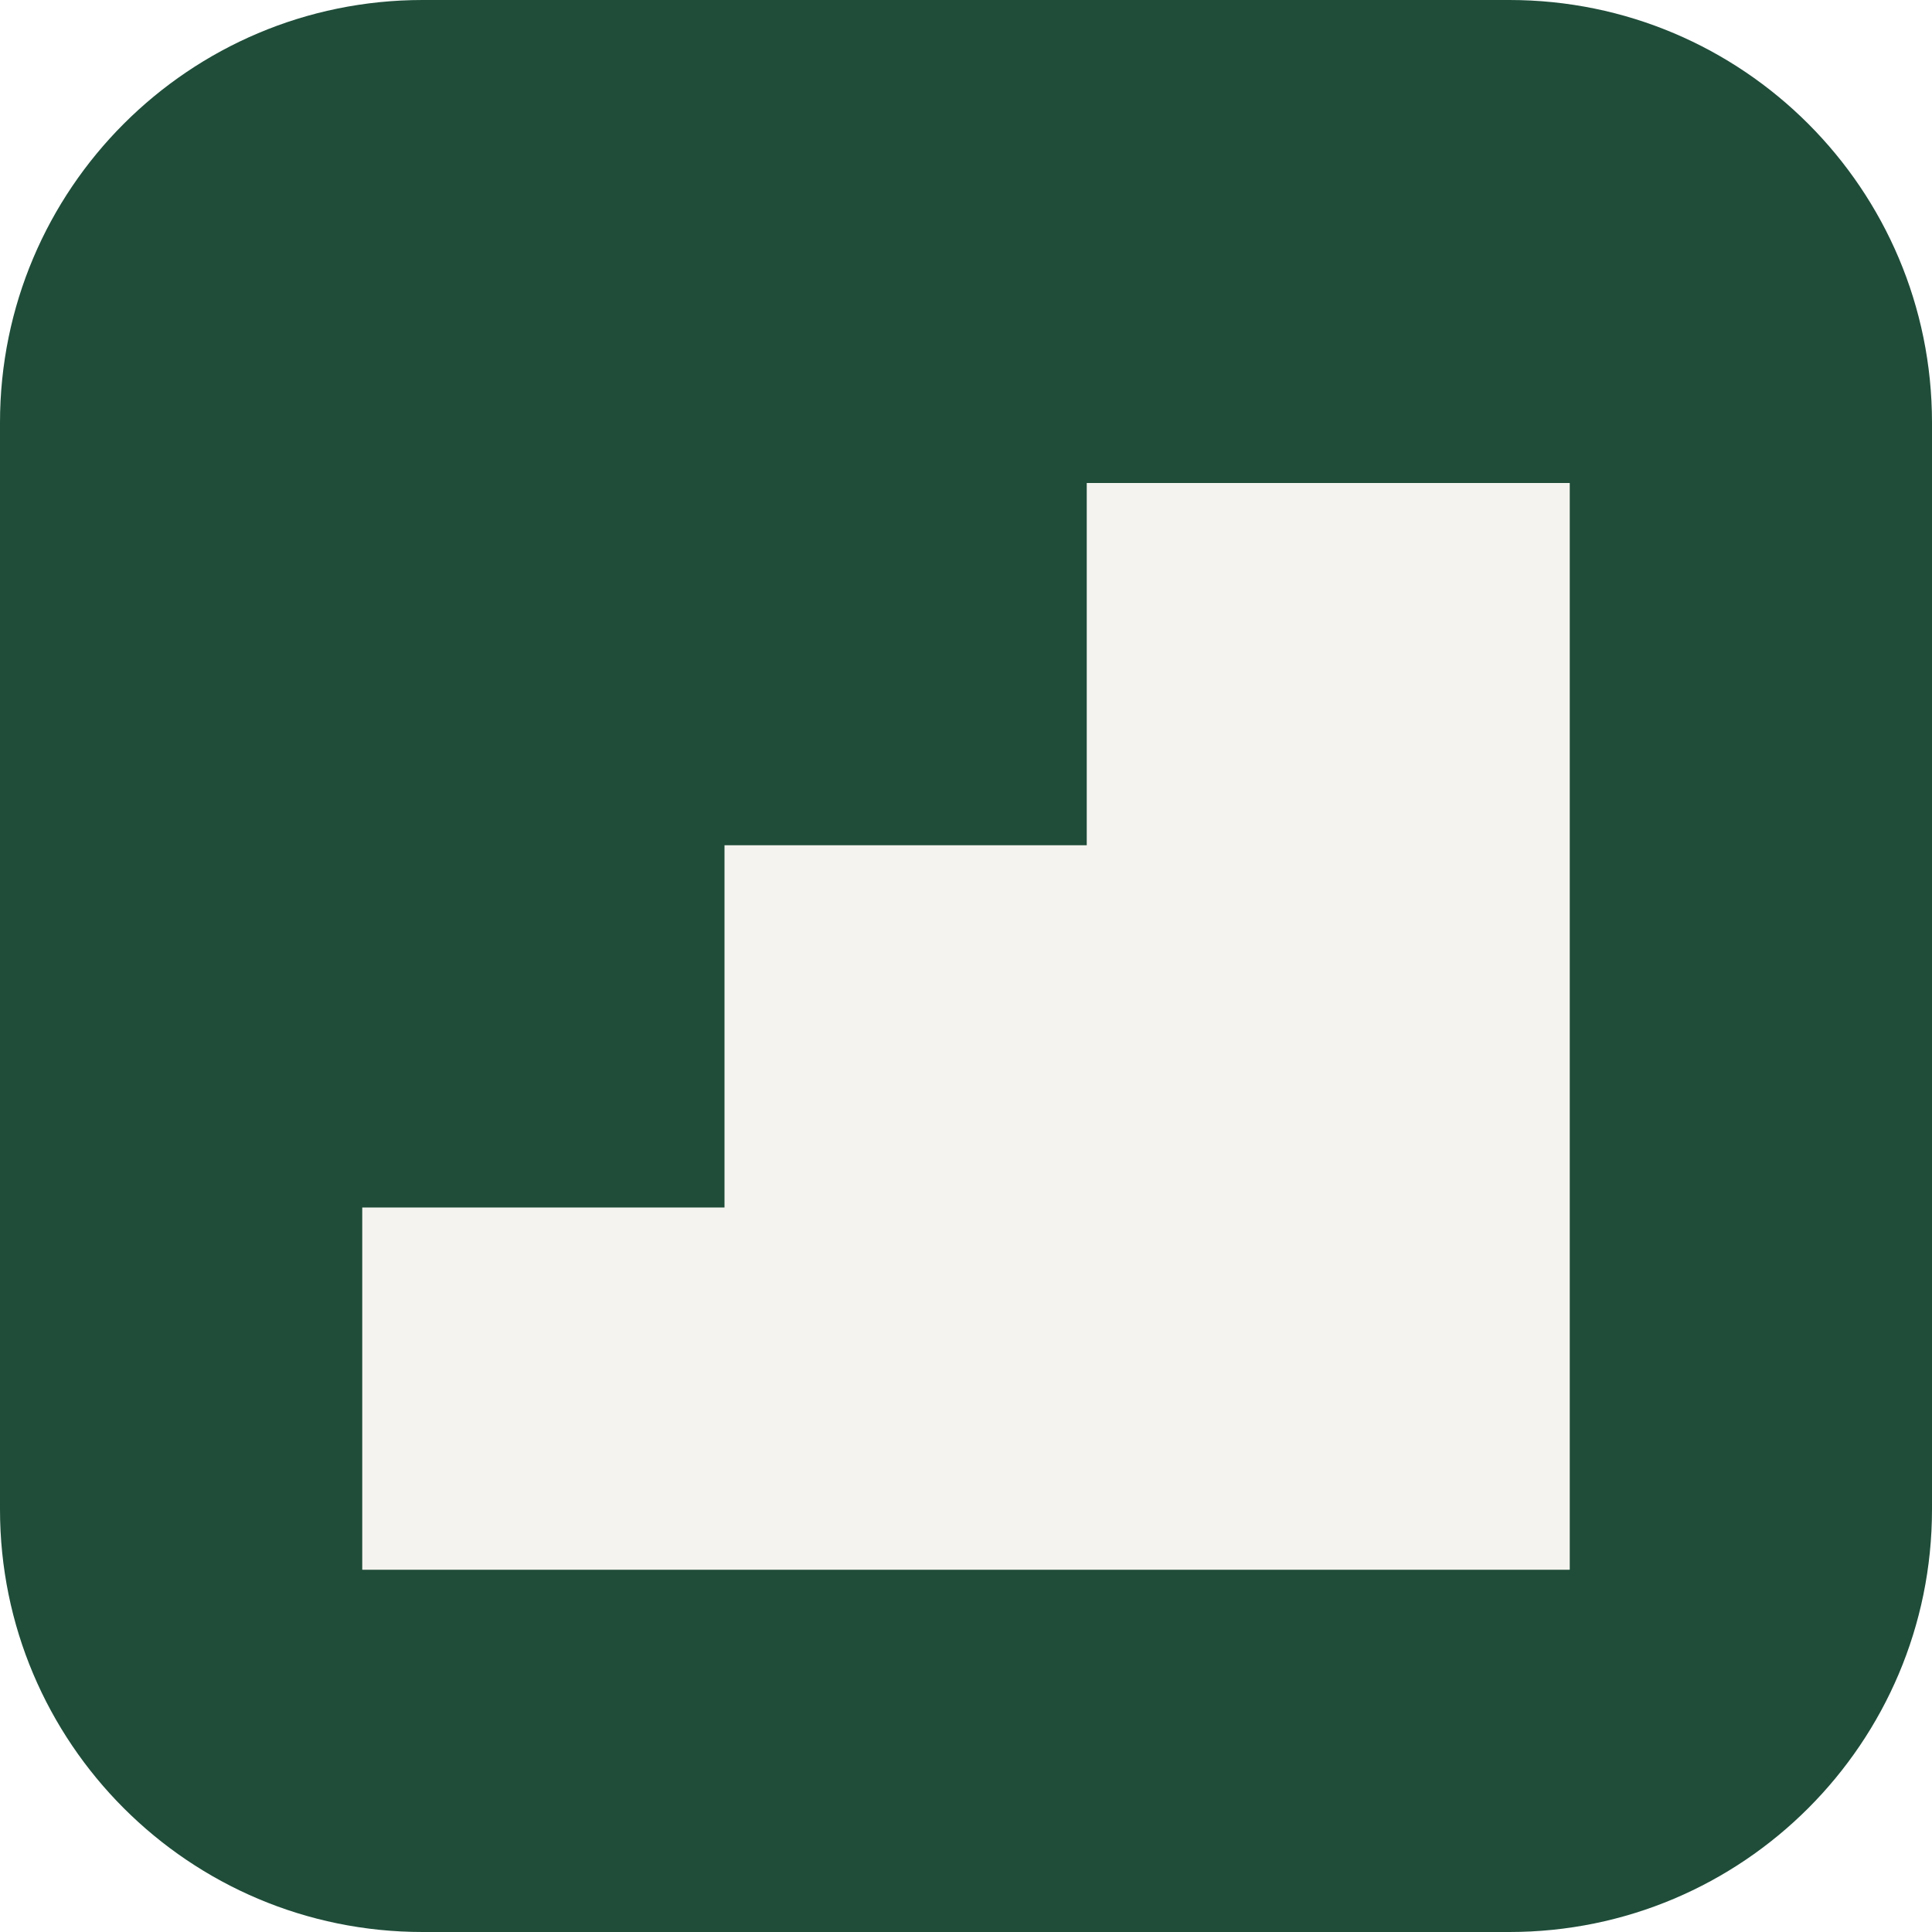
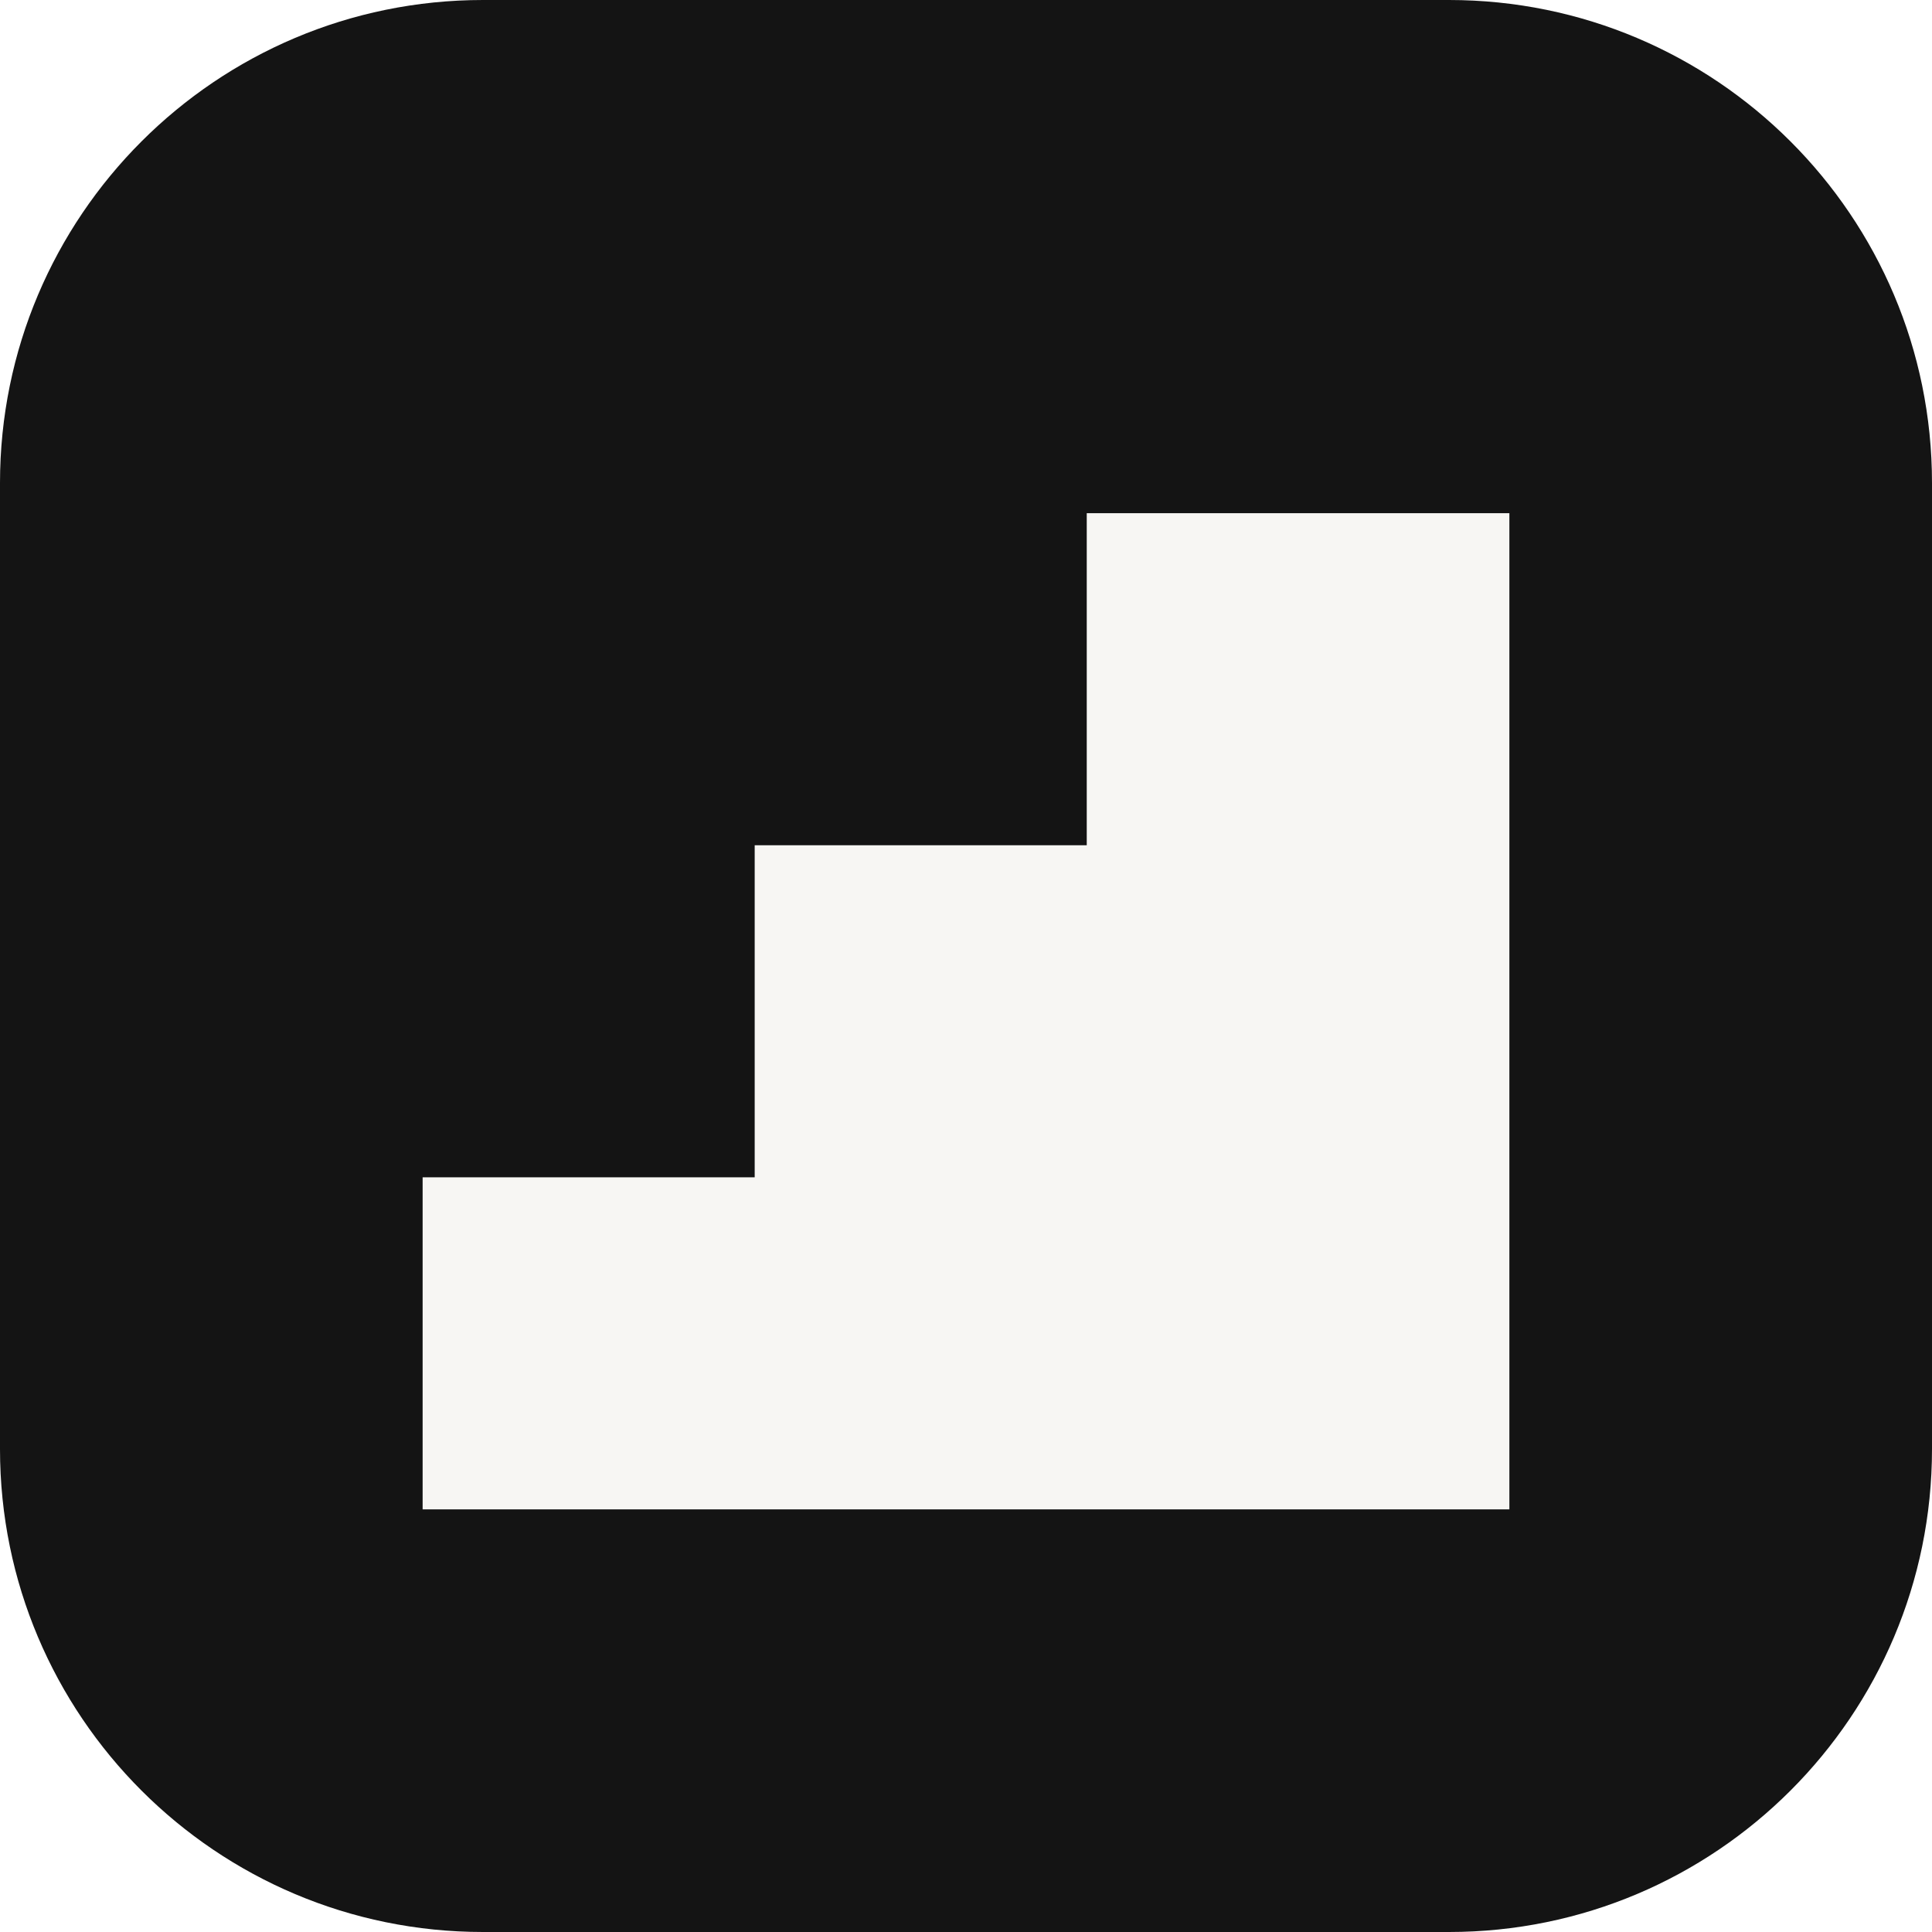
<svg xmlns="http://www.w3.org/2000/svg" viewBox="0 0 32 32">
-   <rect width="32" height="32" rx="7" fill="#1F4D3A" />
-   <path d="M6,26 L6,20 L12,20 L12,14 L18,14 L18,8 L26,8 L26,26 Z" fill="#F4F3EF" />
+   <rect width="32" height="32" rx="8" fill="#141414" />
+   <path d="M7,25 L7,19.5 L12.5,19.5 L12.5,14 L18,14 L18,8.5 L25,8.5 L25,25 Z" fill="#F7F6F3" />
</svg>
